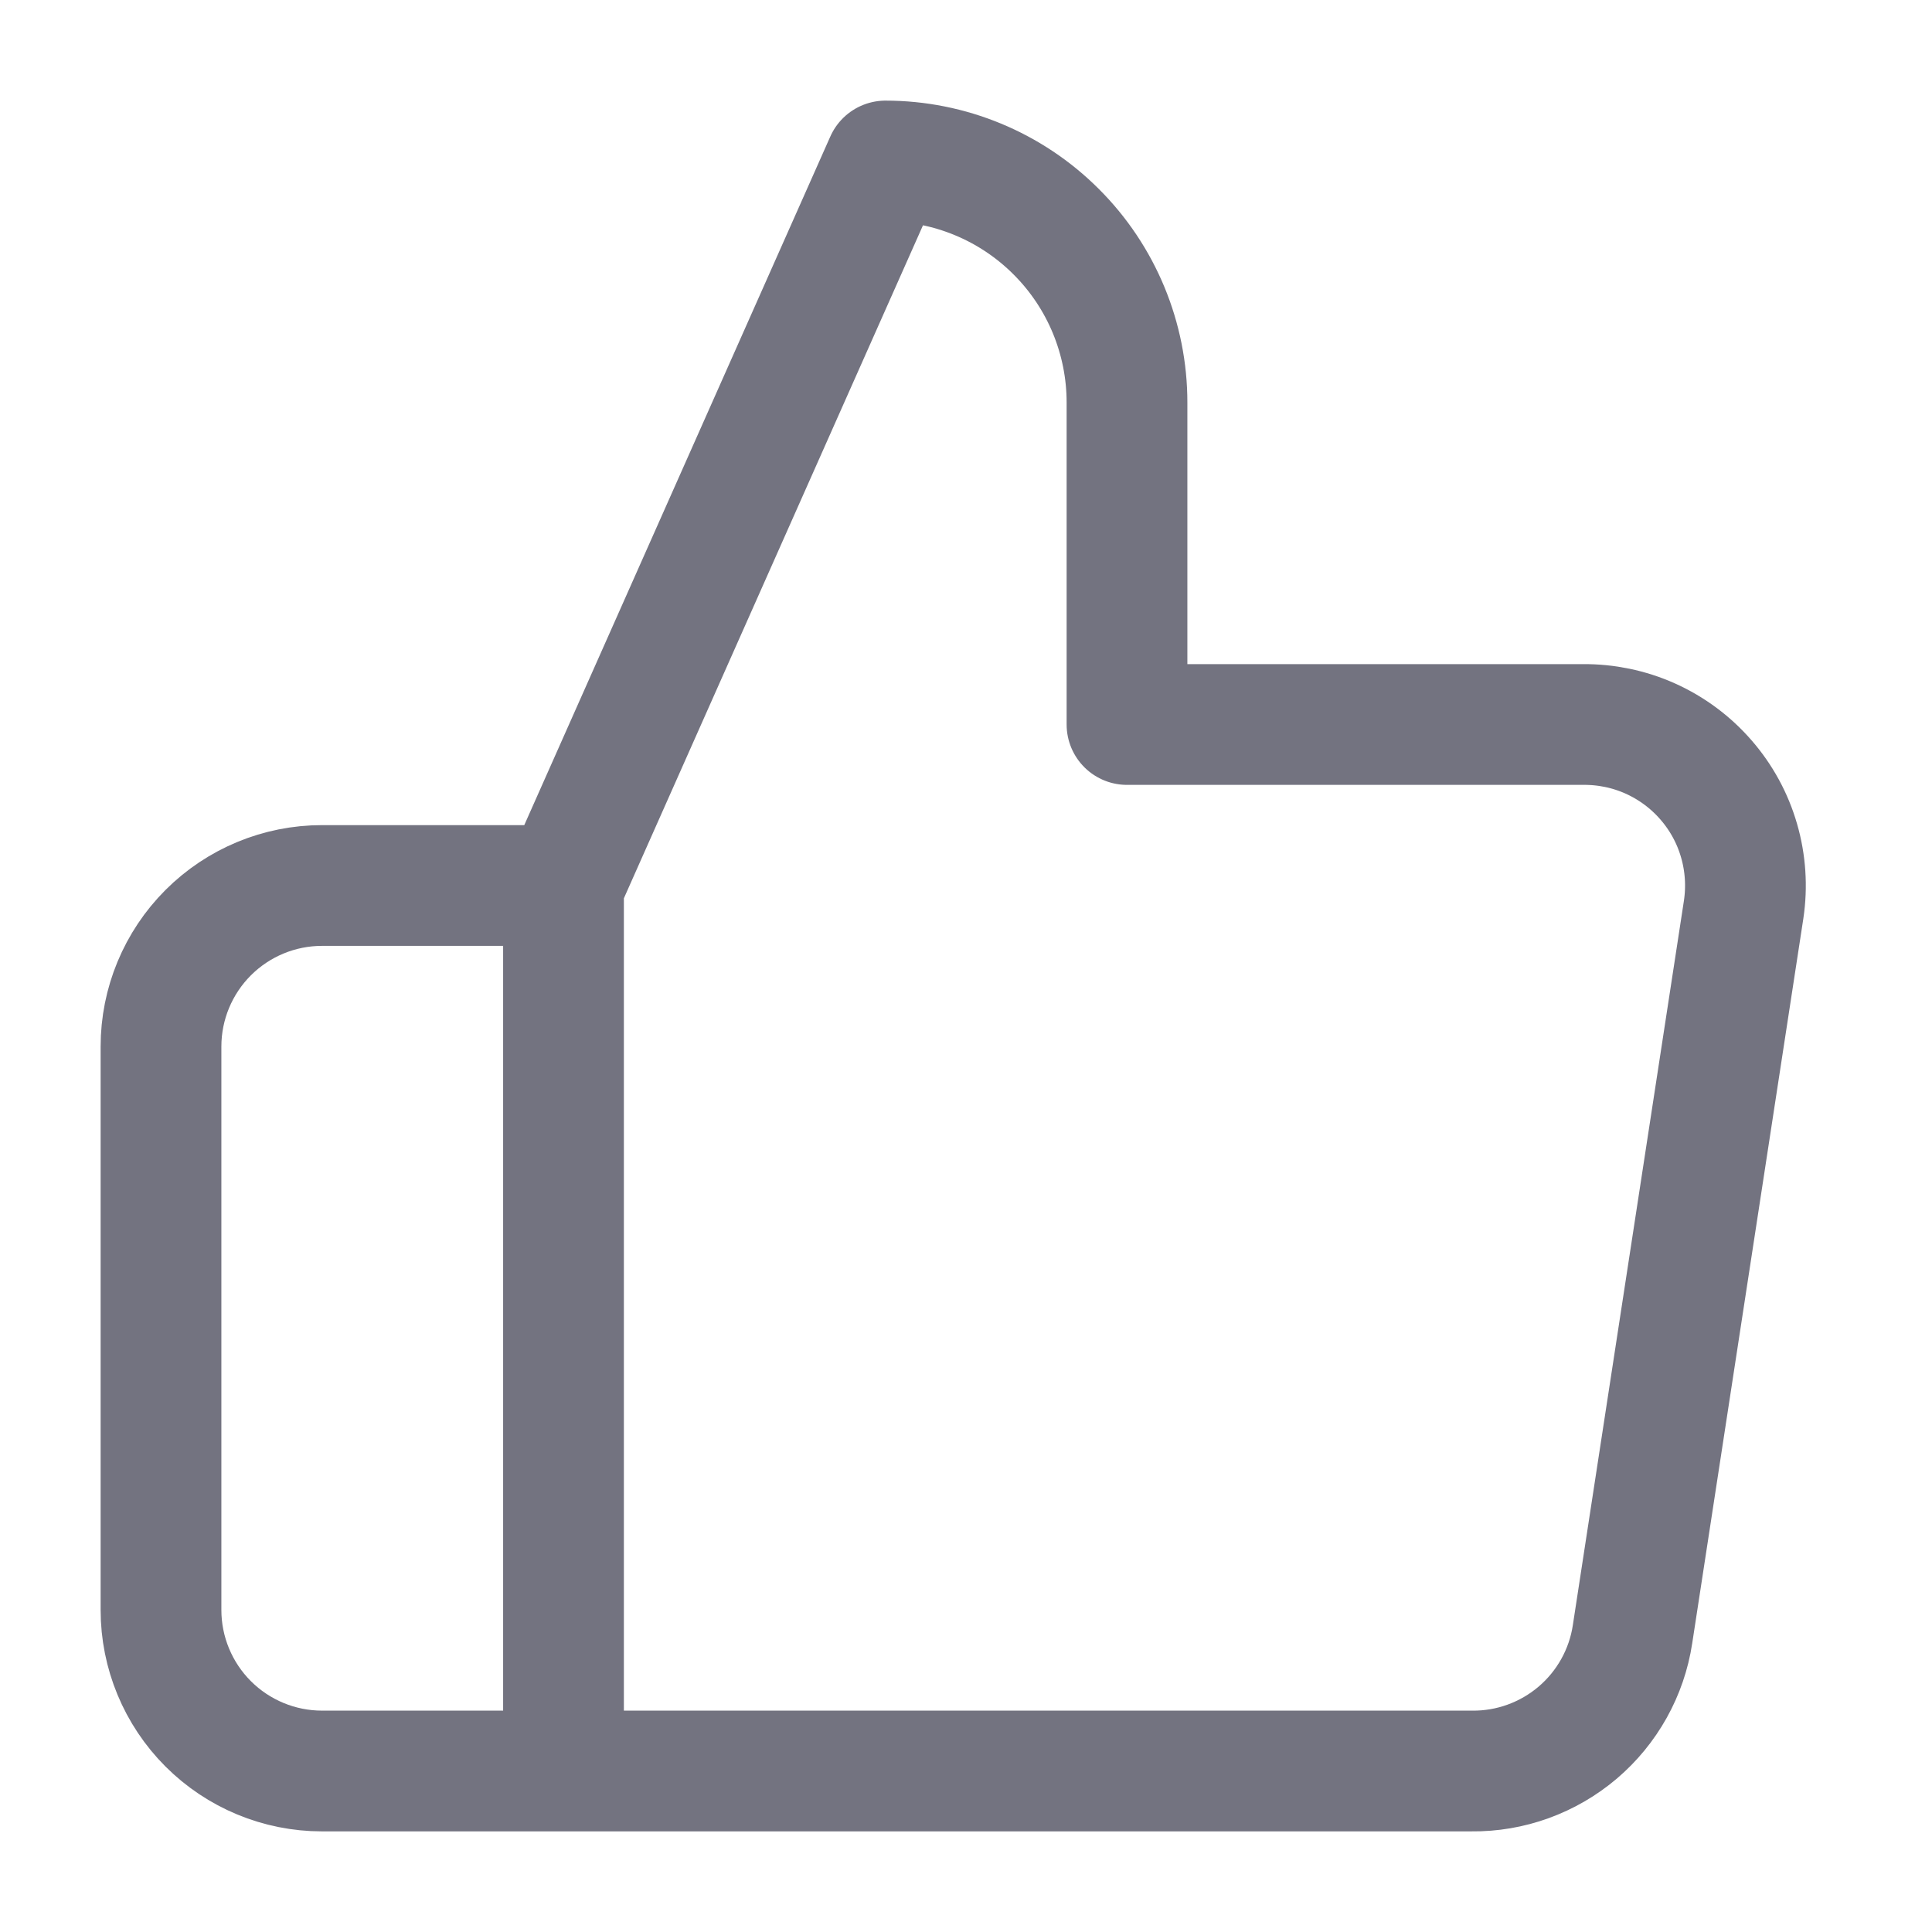
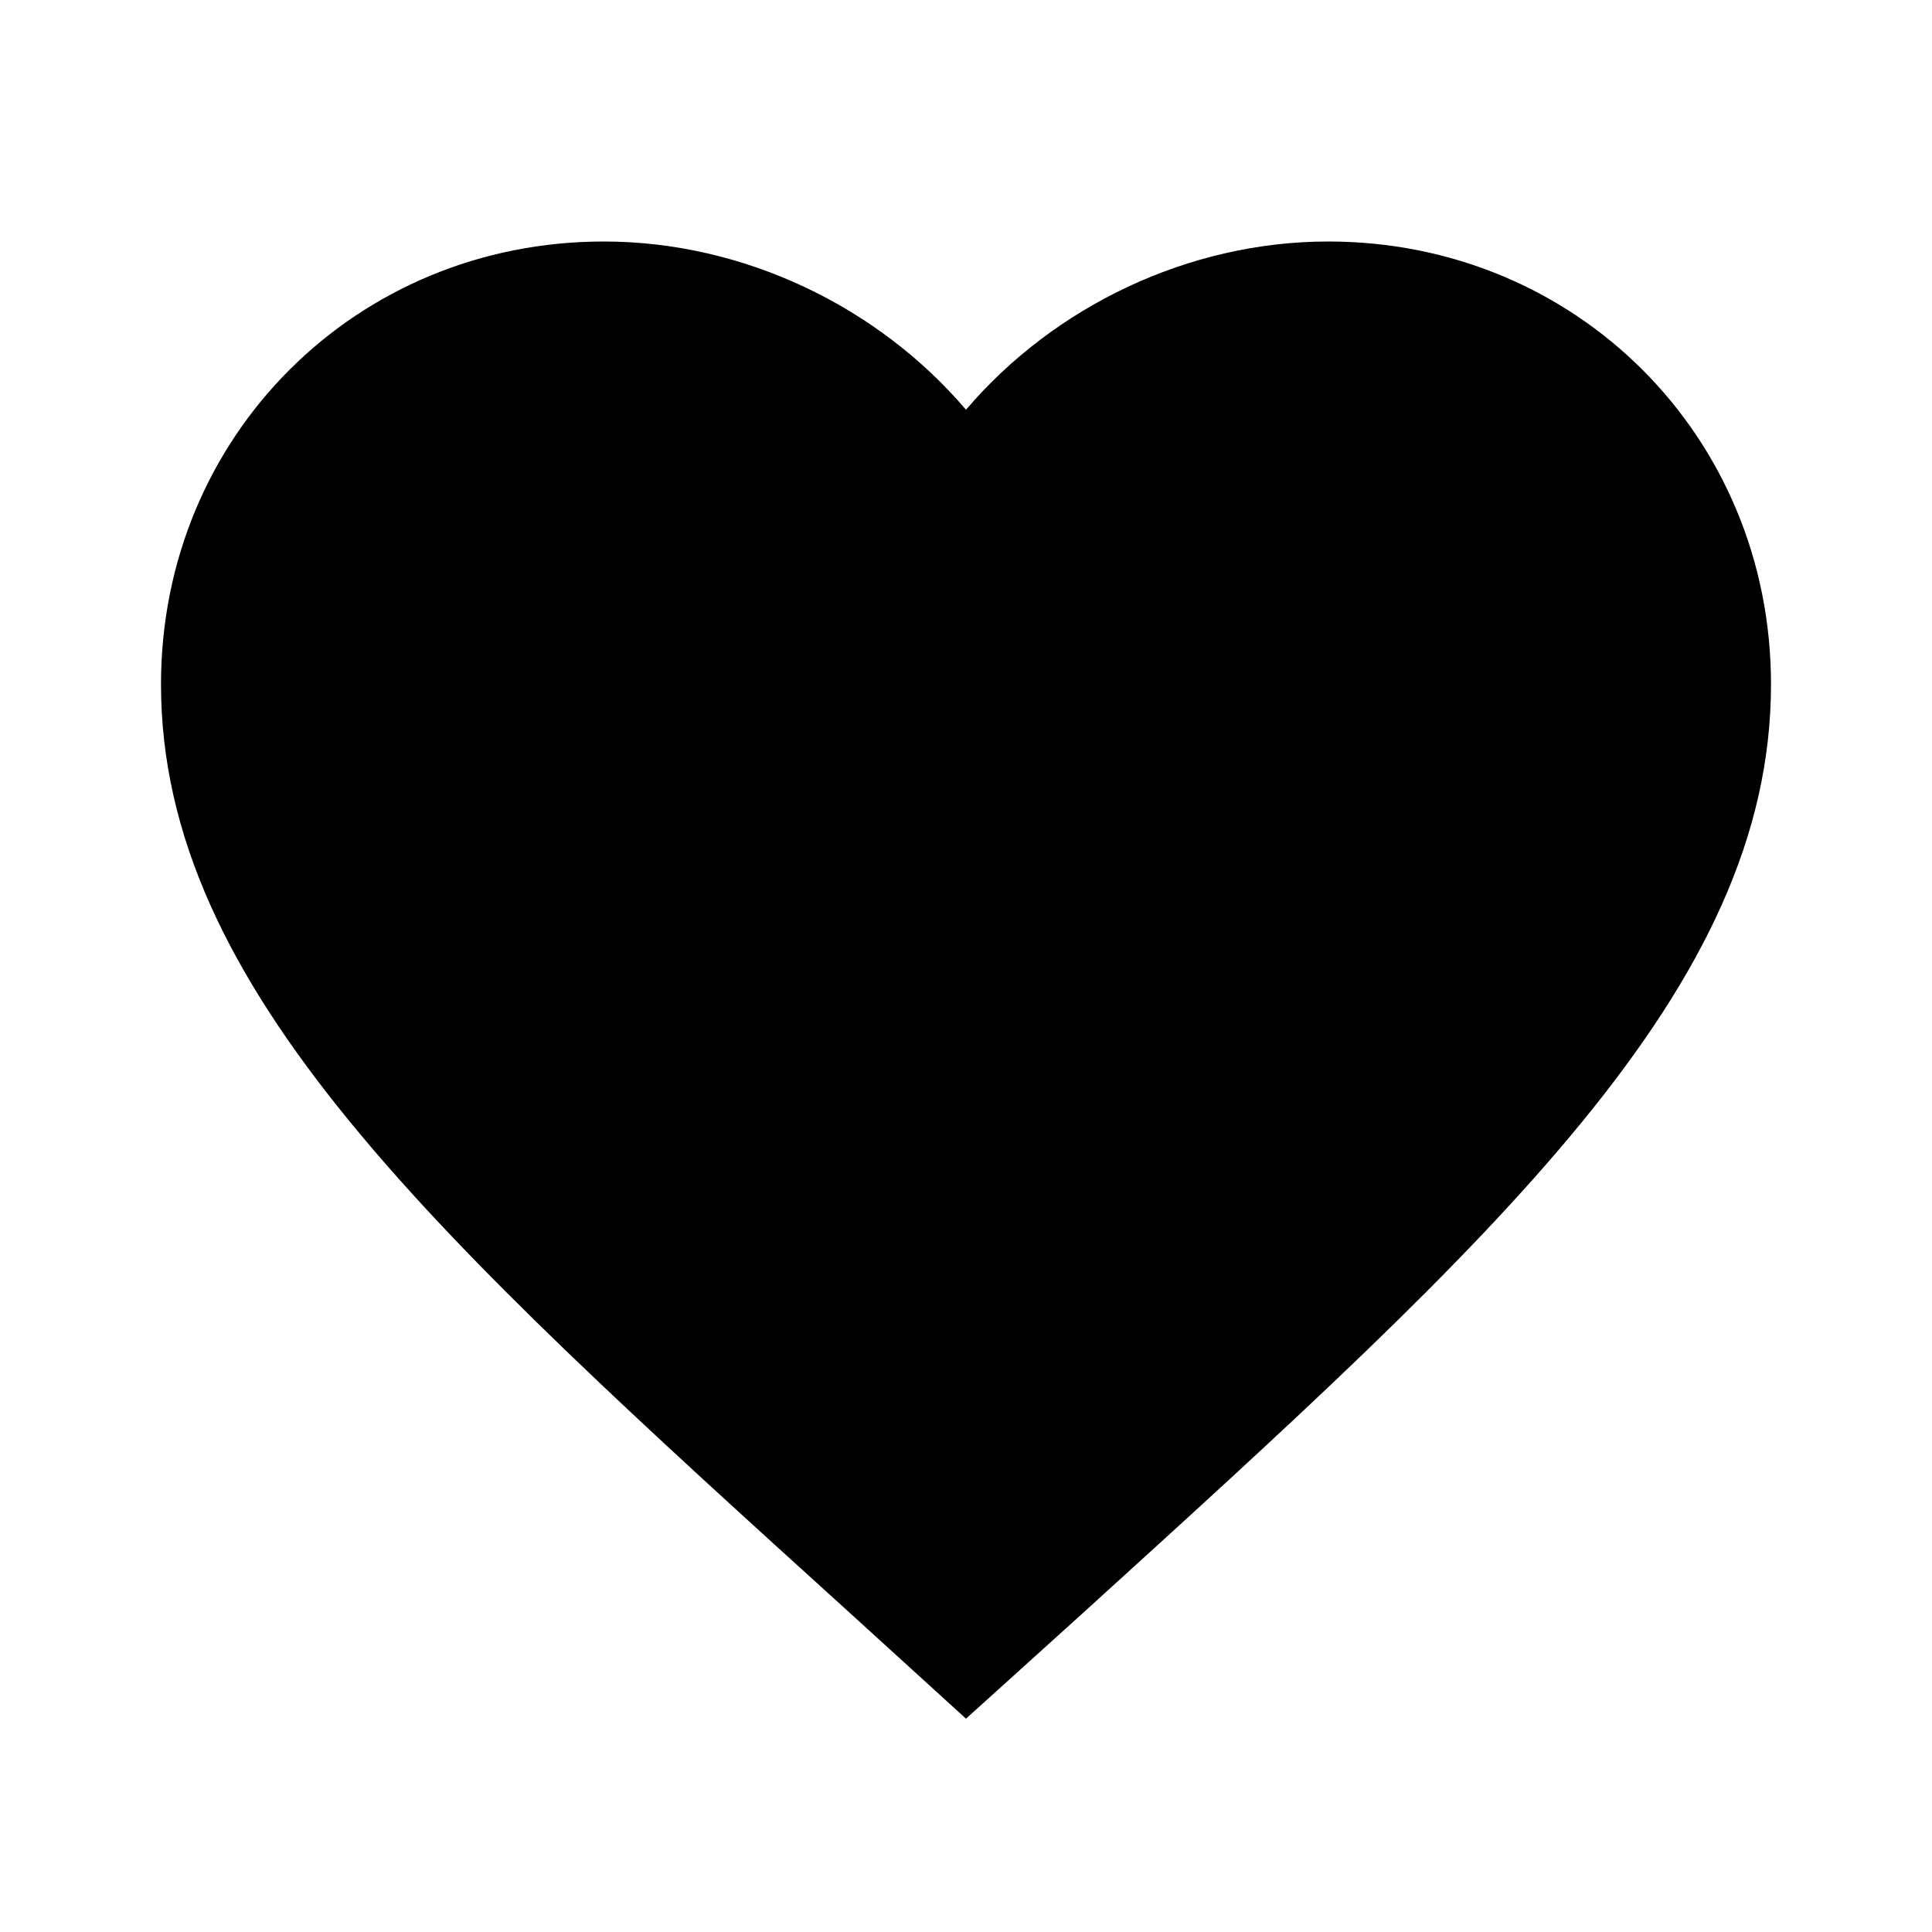
- <svg xmlns="http://www.w3.org/2000/svg" width="24" height="24" viewBox="0 0 24 24" fill="none">
-   <path d="M7 22H4C3.47 22 2.961 21.789 2.586 21.414C2.211 21.039 2 20.53 2 20V13C2 12.47 2.211 11.961 2.586 11.586C2.961 11.211 3.47 11 4 11H7M14 9V5C14 4.204 13.684 3.441 13.121 2.879C12.559 2.316 11.796 2 11 2L7 11V22H18.28C18.762 22.006 19.23 21.836 19.598 21.524C19.965 21.212 20.208 20.777 20.28 20.3L21.66 11.3C21.703 11.013 21.684 10.721 21.603 10.442C21.523 10.164 21.382 9.906 21.192 9.688C21.002 9.469 20.766 9.294 20.502 9.175C20.237 9.056 19.95 8.997 19.66 9H14Z" stroke="#737380" stroke-width="1.5" stroke-linecap="round" stroke-linejoin="round" />
+ <svg xmlns="http://www.w3.org/2000/svg" height="24px" viewBox="0 0 24 24" width="24px" fill="#000000">
+   <path d="M0 0h24v24H0V0z" fill="none" />
+   <path d="M12 21.35l-1.45-1.32C5.4 15.36 2 12.28 2 8.5 2 5.42 4.42 3 7.5 3c1.74 0 3.41.81 4.5 2.09C13.09 3.81 14.76 3 16.5 3 19.58 3 22 5.42 22 8.5c0 3.78-3.4 6.86-8.55 11.54L12 21.35z" />
</svg>
